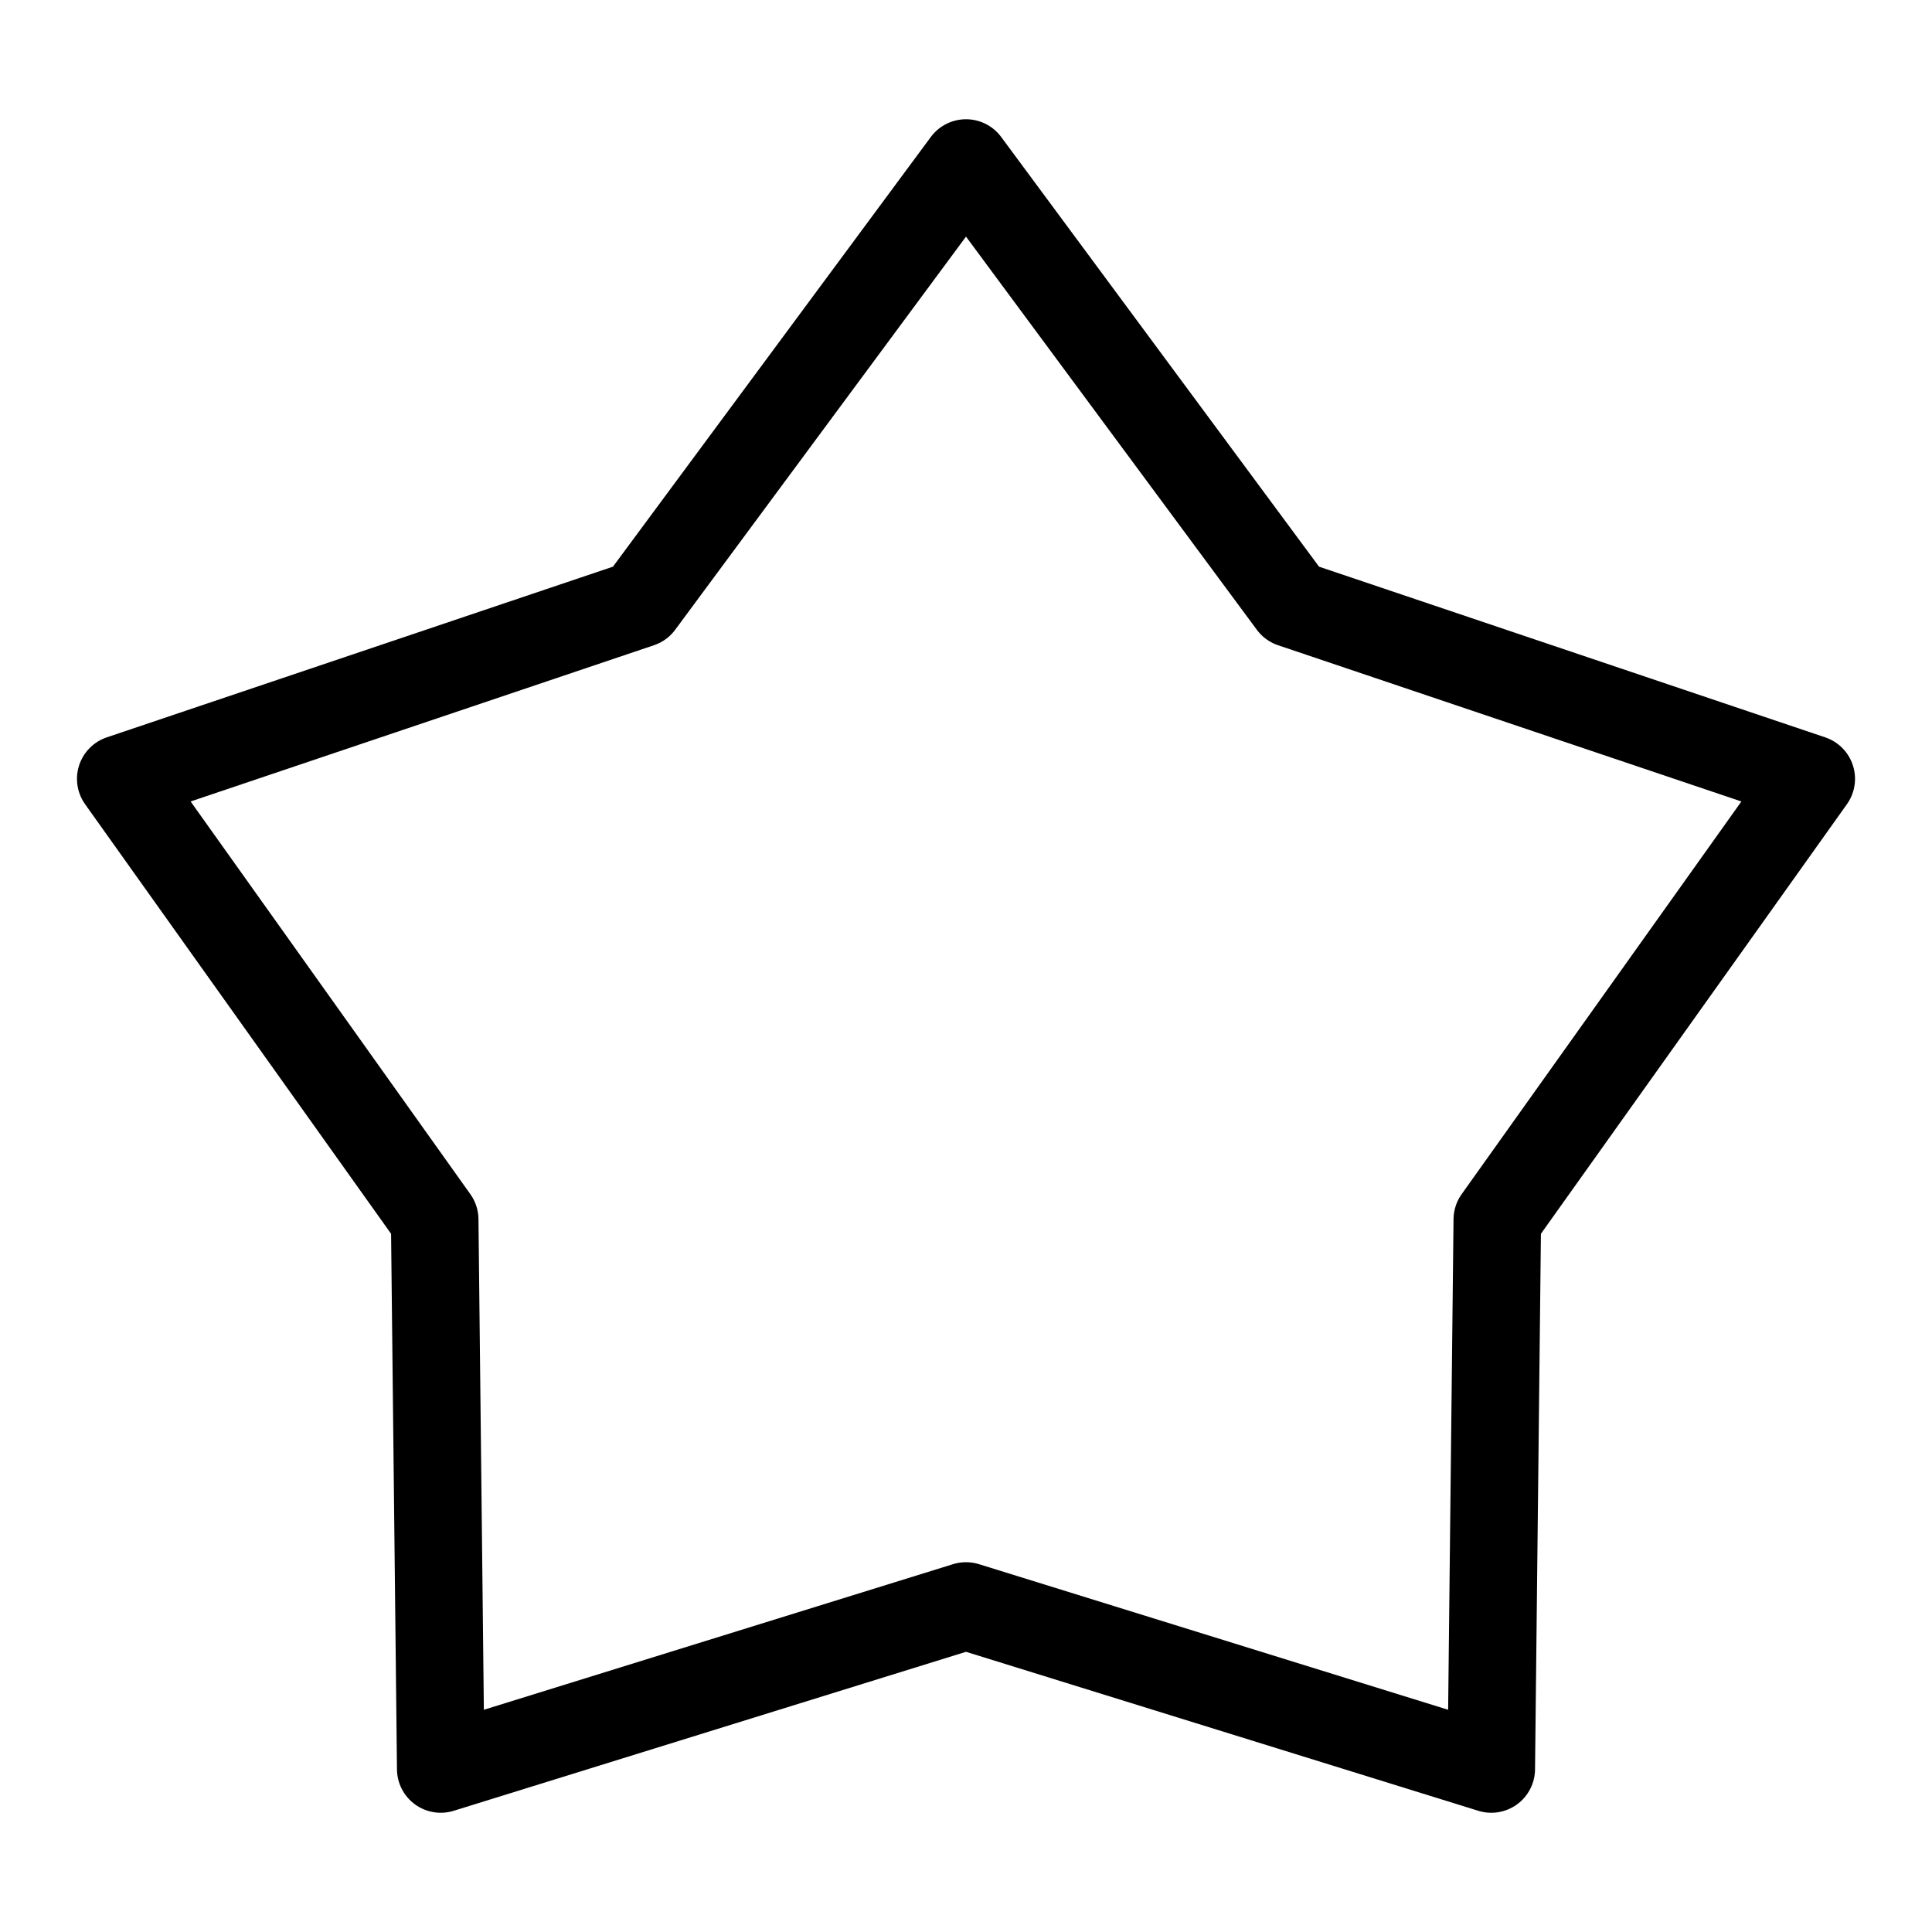
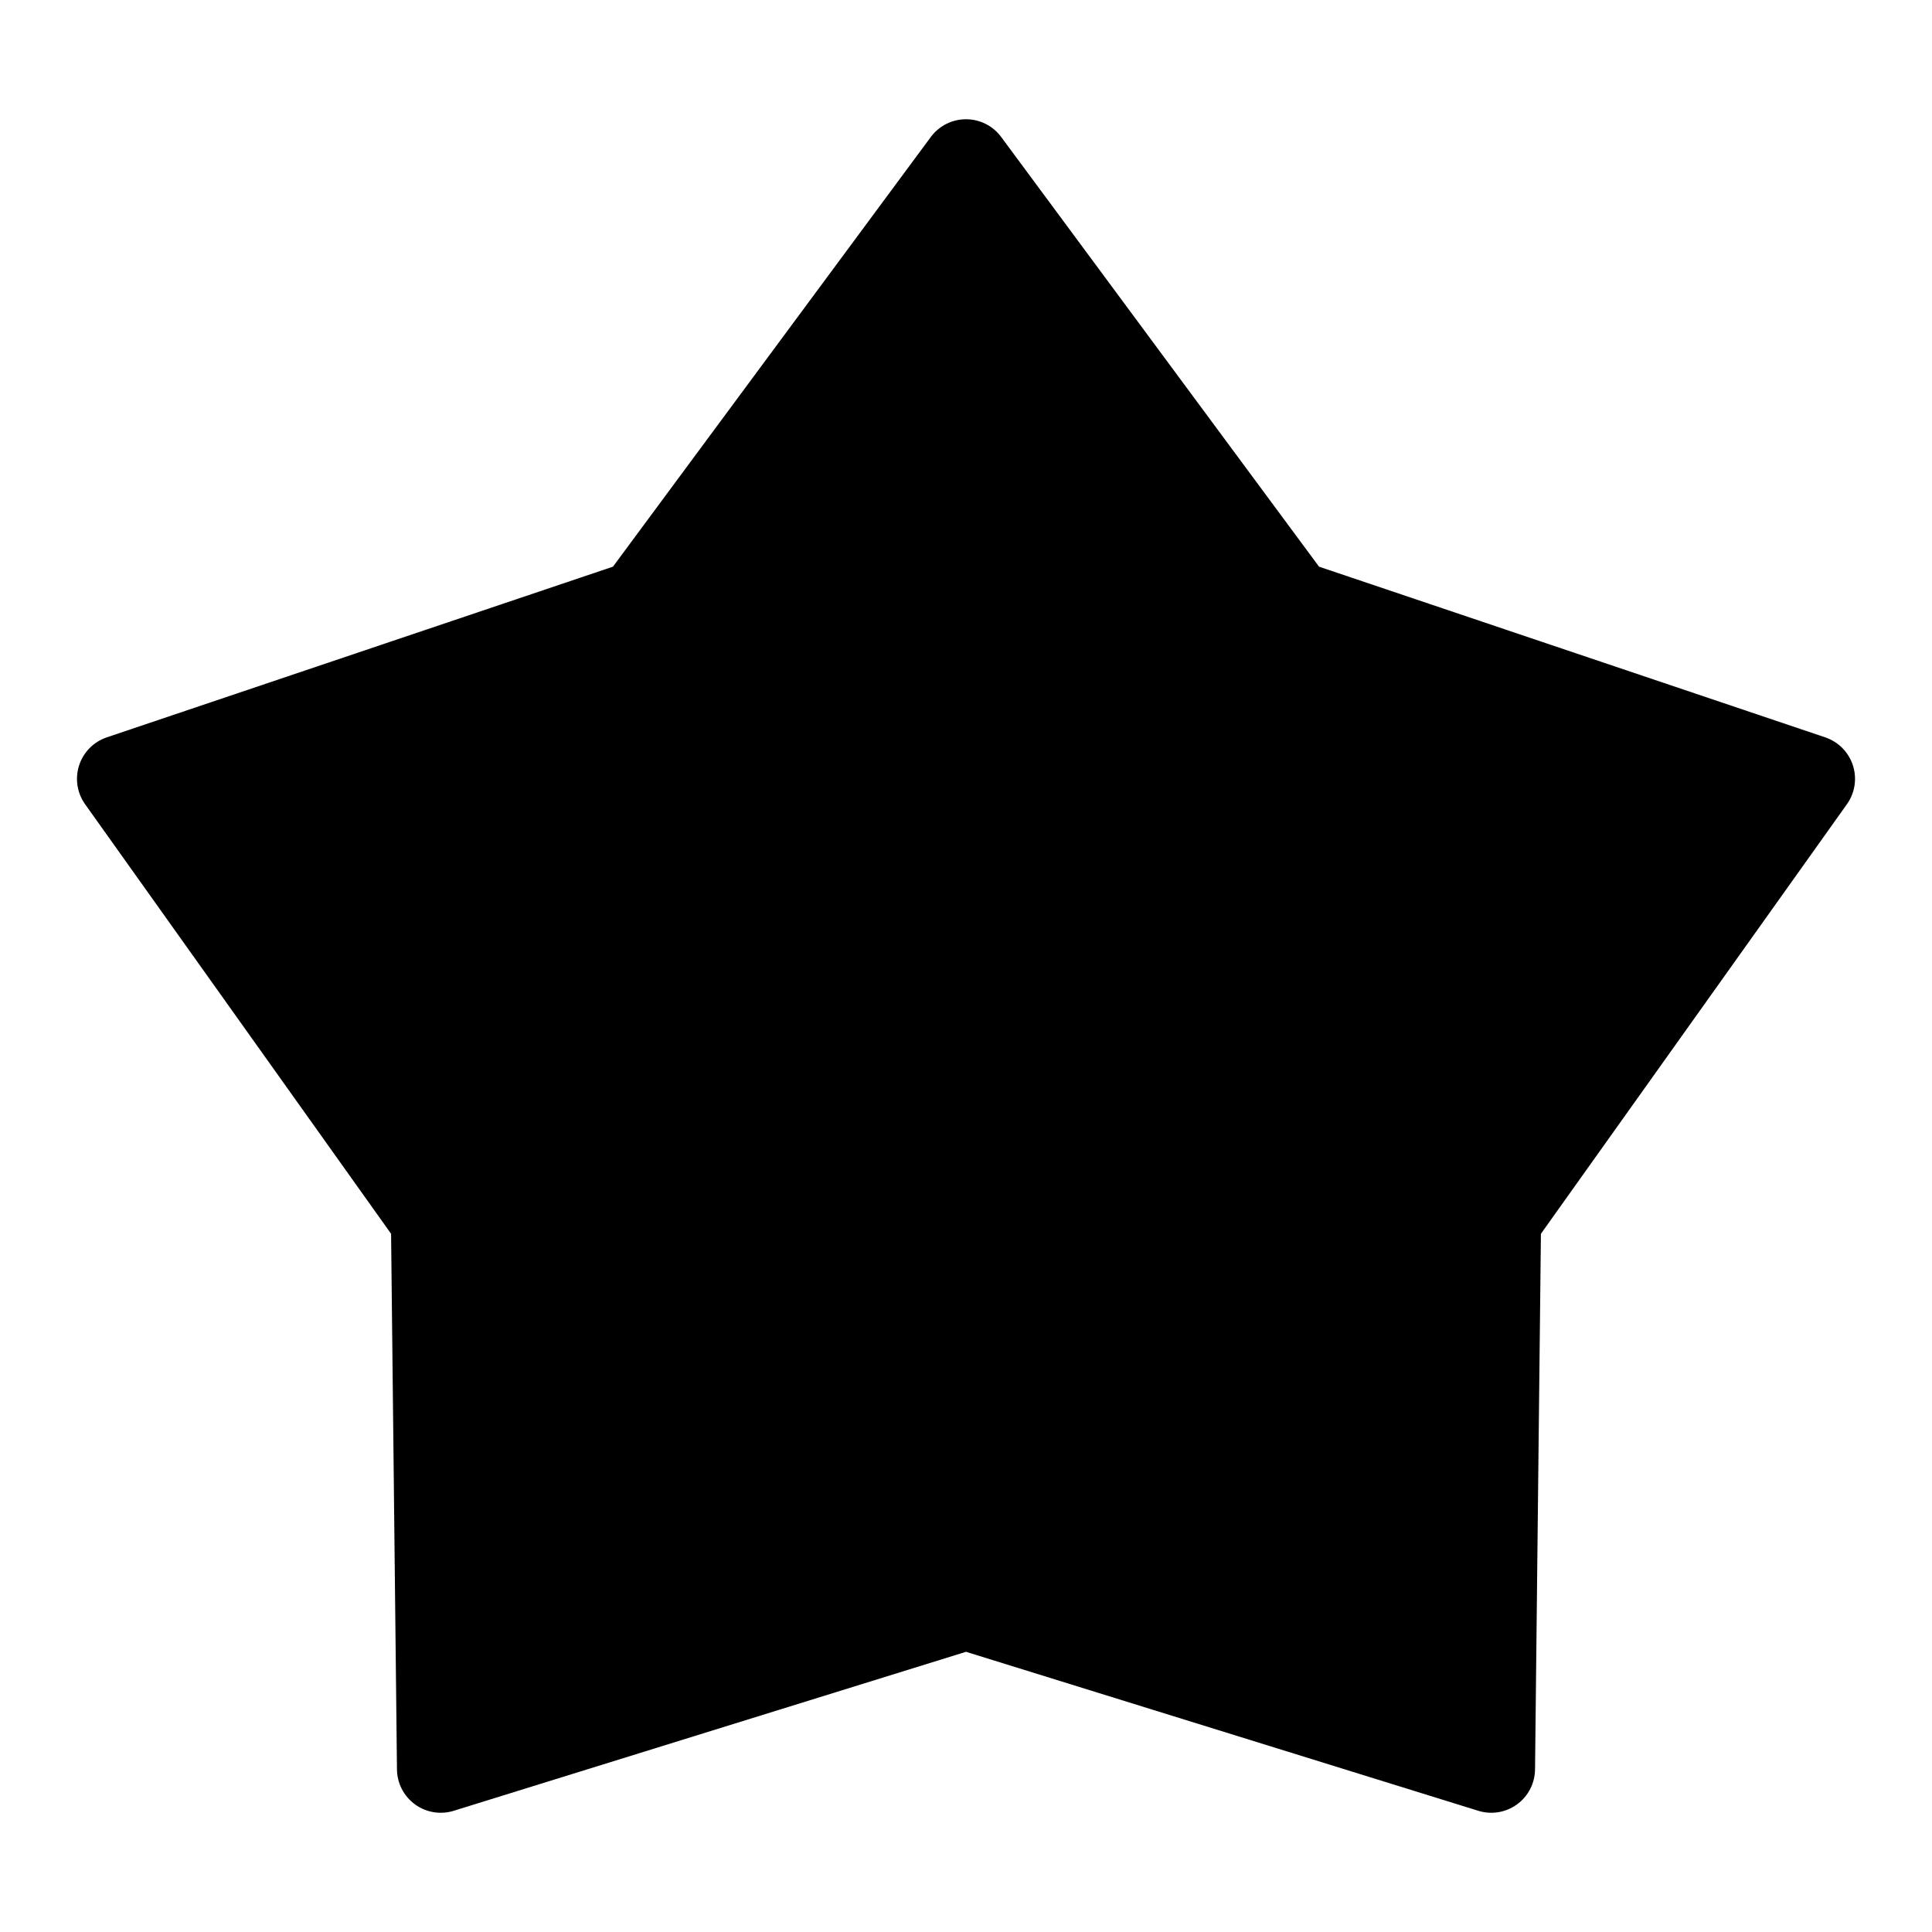
<svg xmlns="http://www.w3.org/2000/svg" id="cat-pg" width="32" height="32" viewBox="0 0 32 32">
  <defs>
-     <style>.cls-1{fill:none;stroke:#000;stroke-linejoin:round;stroke-width:1.45px;}</style>
+     <style>
+       .cls-1 {
+         stroke: #000;
+         stroke-linejoin: round;
+         stroke-width: 1.45px;
+       }
+     </style>
  </defs>
  <polygon class="cls-1" points="16 2.7 21.4 10 30 12.9 24.8 20.2 24.7 29.3 16 26.6 7.3 29.3 7.2 20.2 2 12.9 10.6 10 16 2.7" />
</svg>
